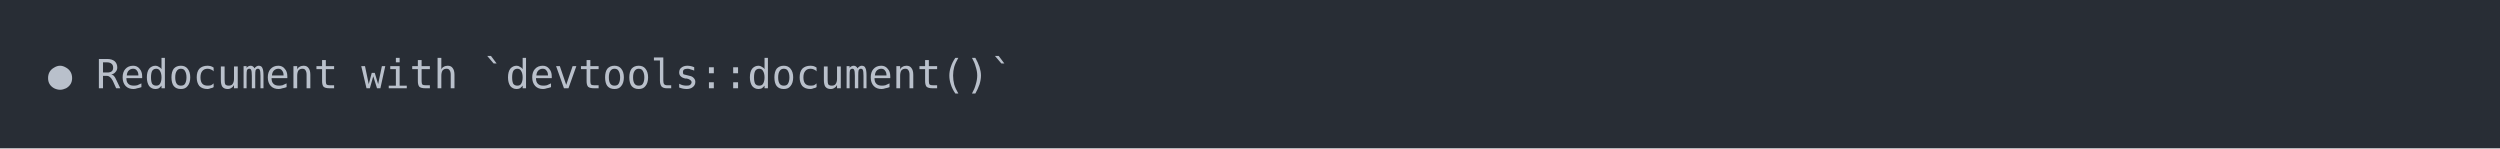
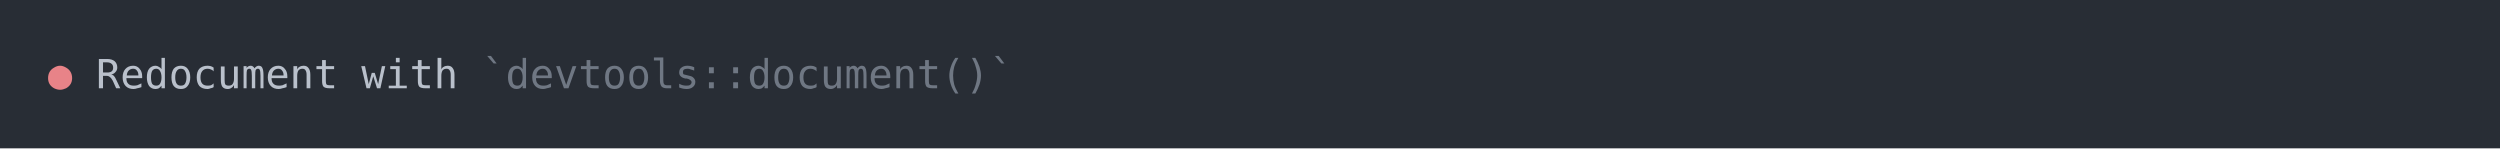
<svg xmlns="http://www.w3.org/2000/svg" xmlns:xlink="http://www.w3.org/1999/xlink" width="1040" height="61.71">
  <rect width="1040" height="61.71" rx="0" ry="0" class="a" />
  <svg height="21.71" viewBox="0 0 100 2.171" width="1000" x="20" y="20">
-     <style>.a{fill:rgb(40,45,53)}.b{font-family:'Fira Code',Monaco,Consolas,Menlo,'Bitstream Vera Sans Mono','Powerline Symbols',monospace}.c{fill:transparent}.d{fill:rgb(185,192,203);white-space:pre}</style>
+     <style>.a{fill:rgb(40,45,53)}.b{font-family:'Fira Code',Monaco,Consolas,Menlo,'Bitstream Vera Sans Mono','Powerline Symbols',monospace}.c{fill:transparent}.d{fill:rgb(232,131,136);white-space:pre}.e{fill:rgb(185,192,203);white-space:pre}.f{fill:rgb(111,119,131);white-space:pre}</style>
    <g font-family="'Fira Code',Monaco,Consolas,Menlo,'Bitstream Vera Sans Mono','Powerline Symbols',monospace" font-size="1.67" class="b">
      <defs>
        <symbol id="a">
          <rect height="2" width="100" x="0" y="0" class="c" />
        </symbol>
      </defs>
      <rect height="2.171" width="100" class="a" />
      <svg x="0" y="0" width="100">
        <svg x="0">
          <use xlink:href="#a" />
          <text x="0" y="1.67" class="d">●</text>
-           <text x="2.004" y="1.67" class="d">Redocument</text>
-           <text x="13.026" y="1.67" class="d">with</text>
-           <text x="18.036" y="1.67" class="d">`devtools::document()`</text>
+           <text x="2.004" y="1.67" class="e">Redocument</text>
+           <text x="13.026" y="1.67" class="e">with</text>
+           <text x="18.036" y="1.67" class="f">`devtools::document()`</text>
        </svg>
      </svg>
    </g>
  </svg>
</svg>
